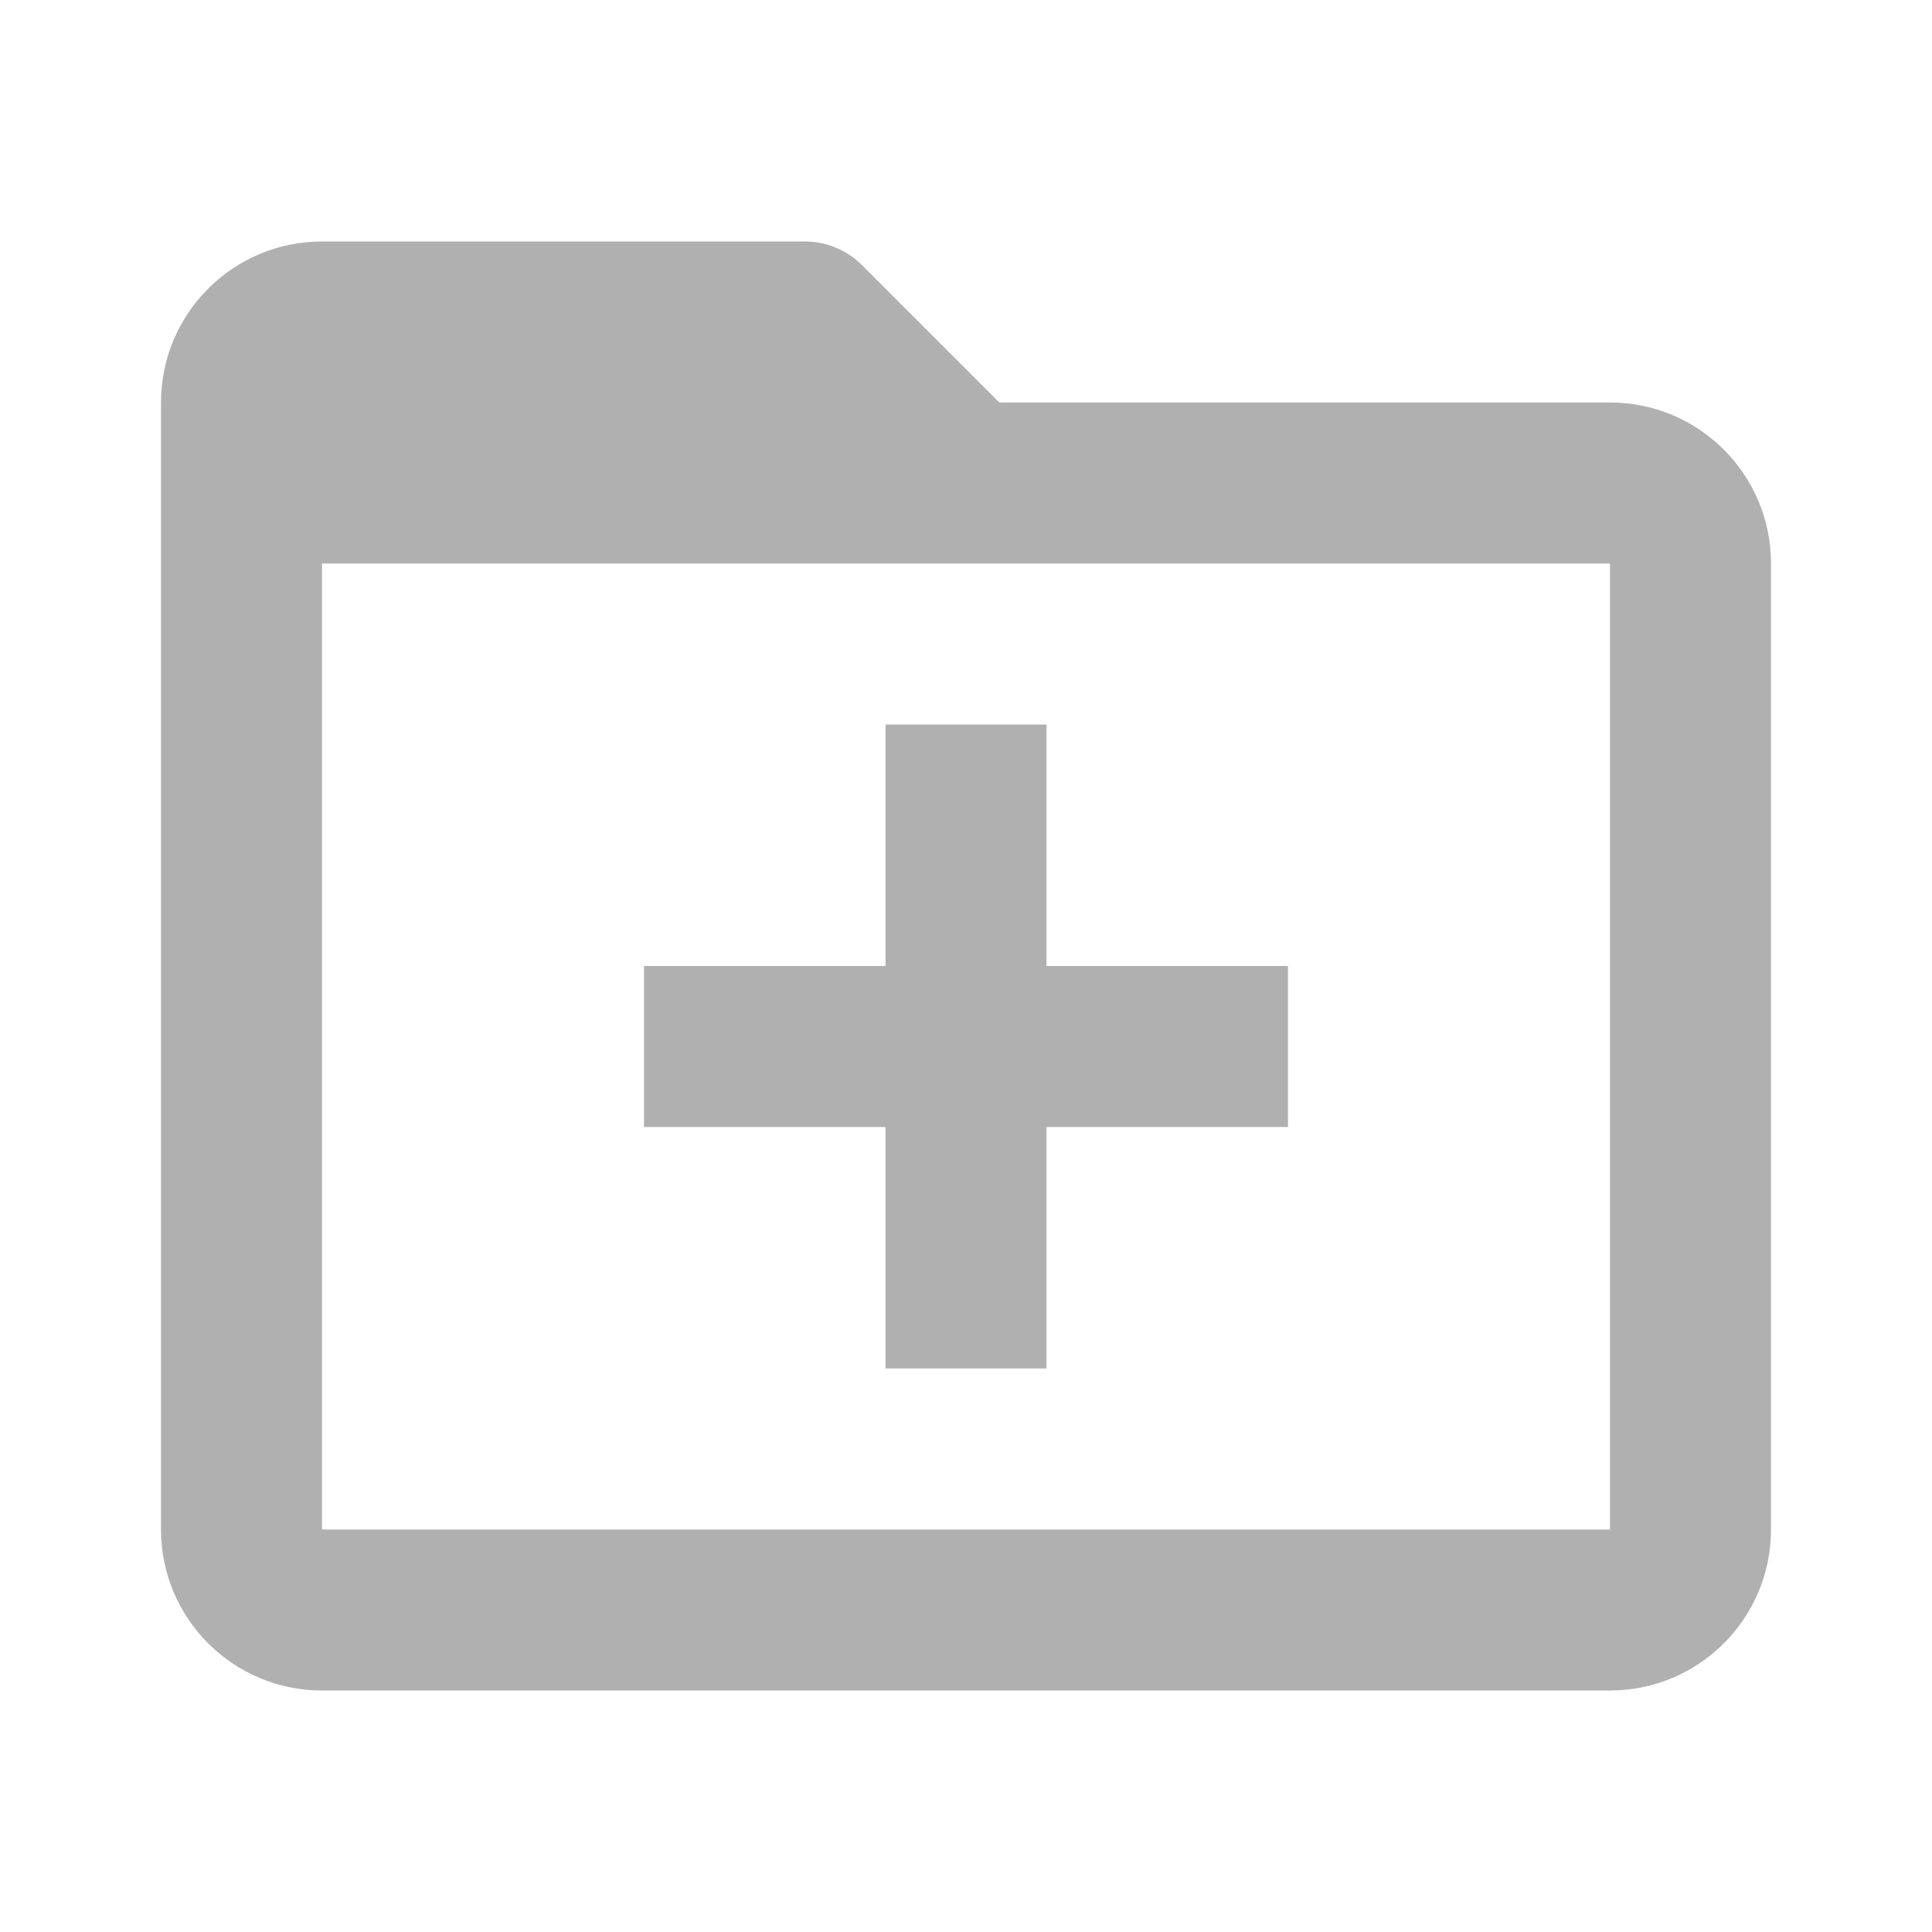
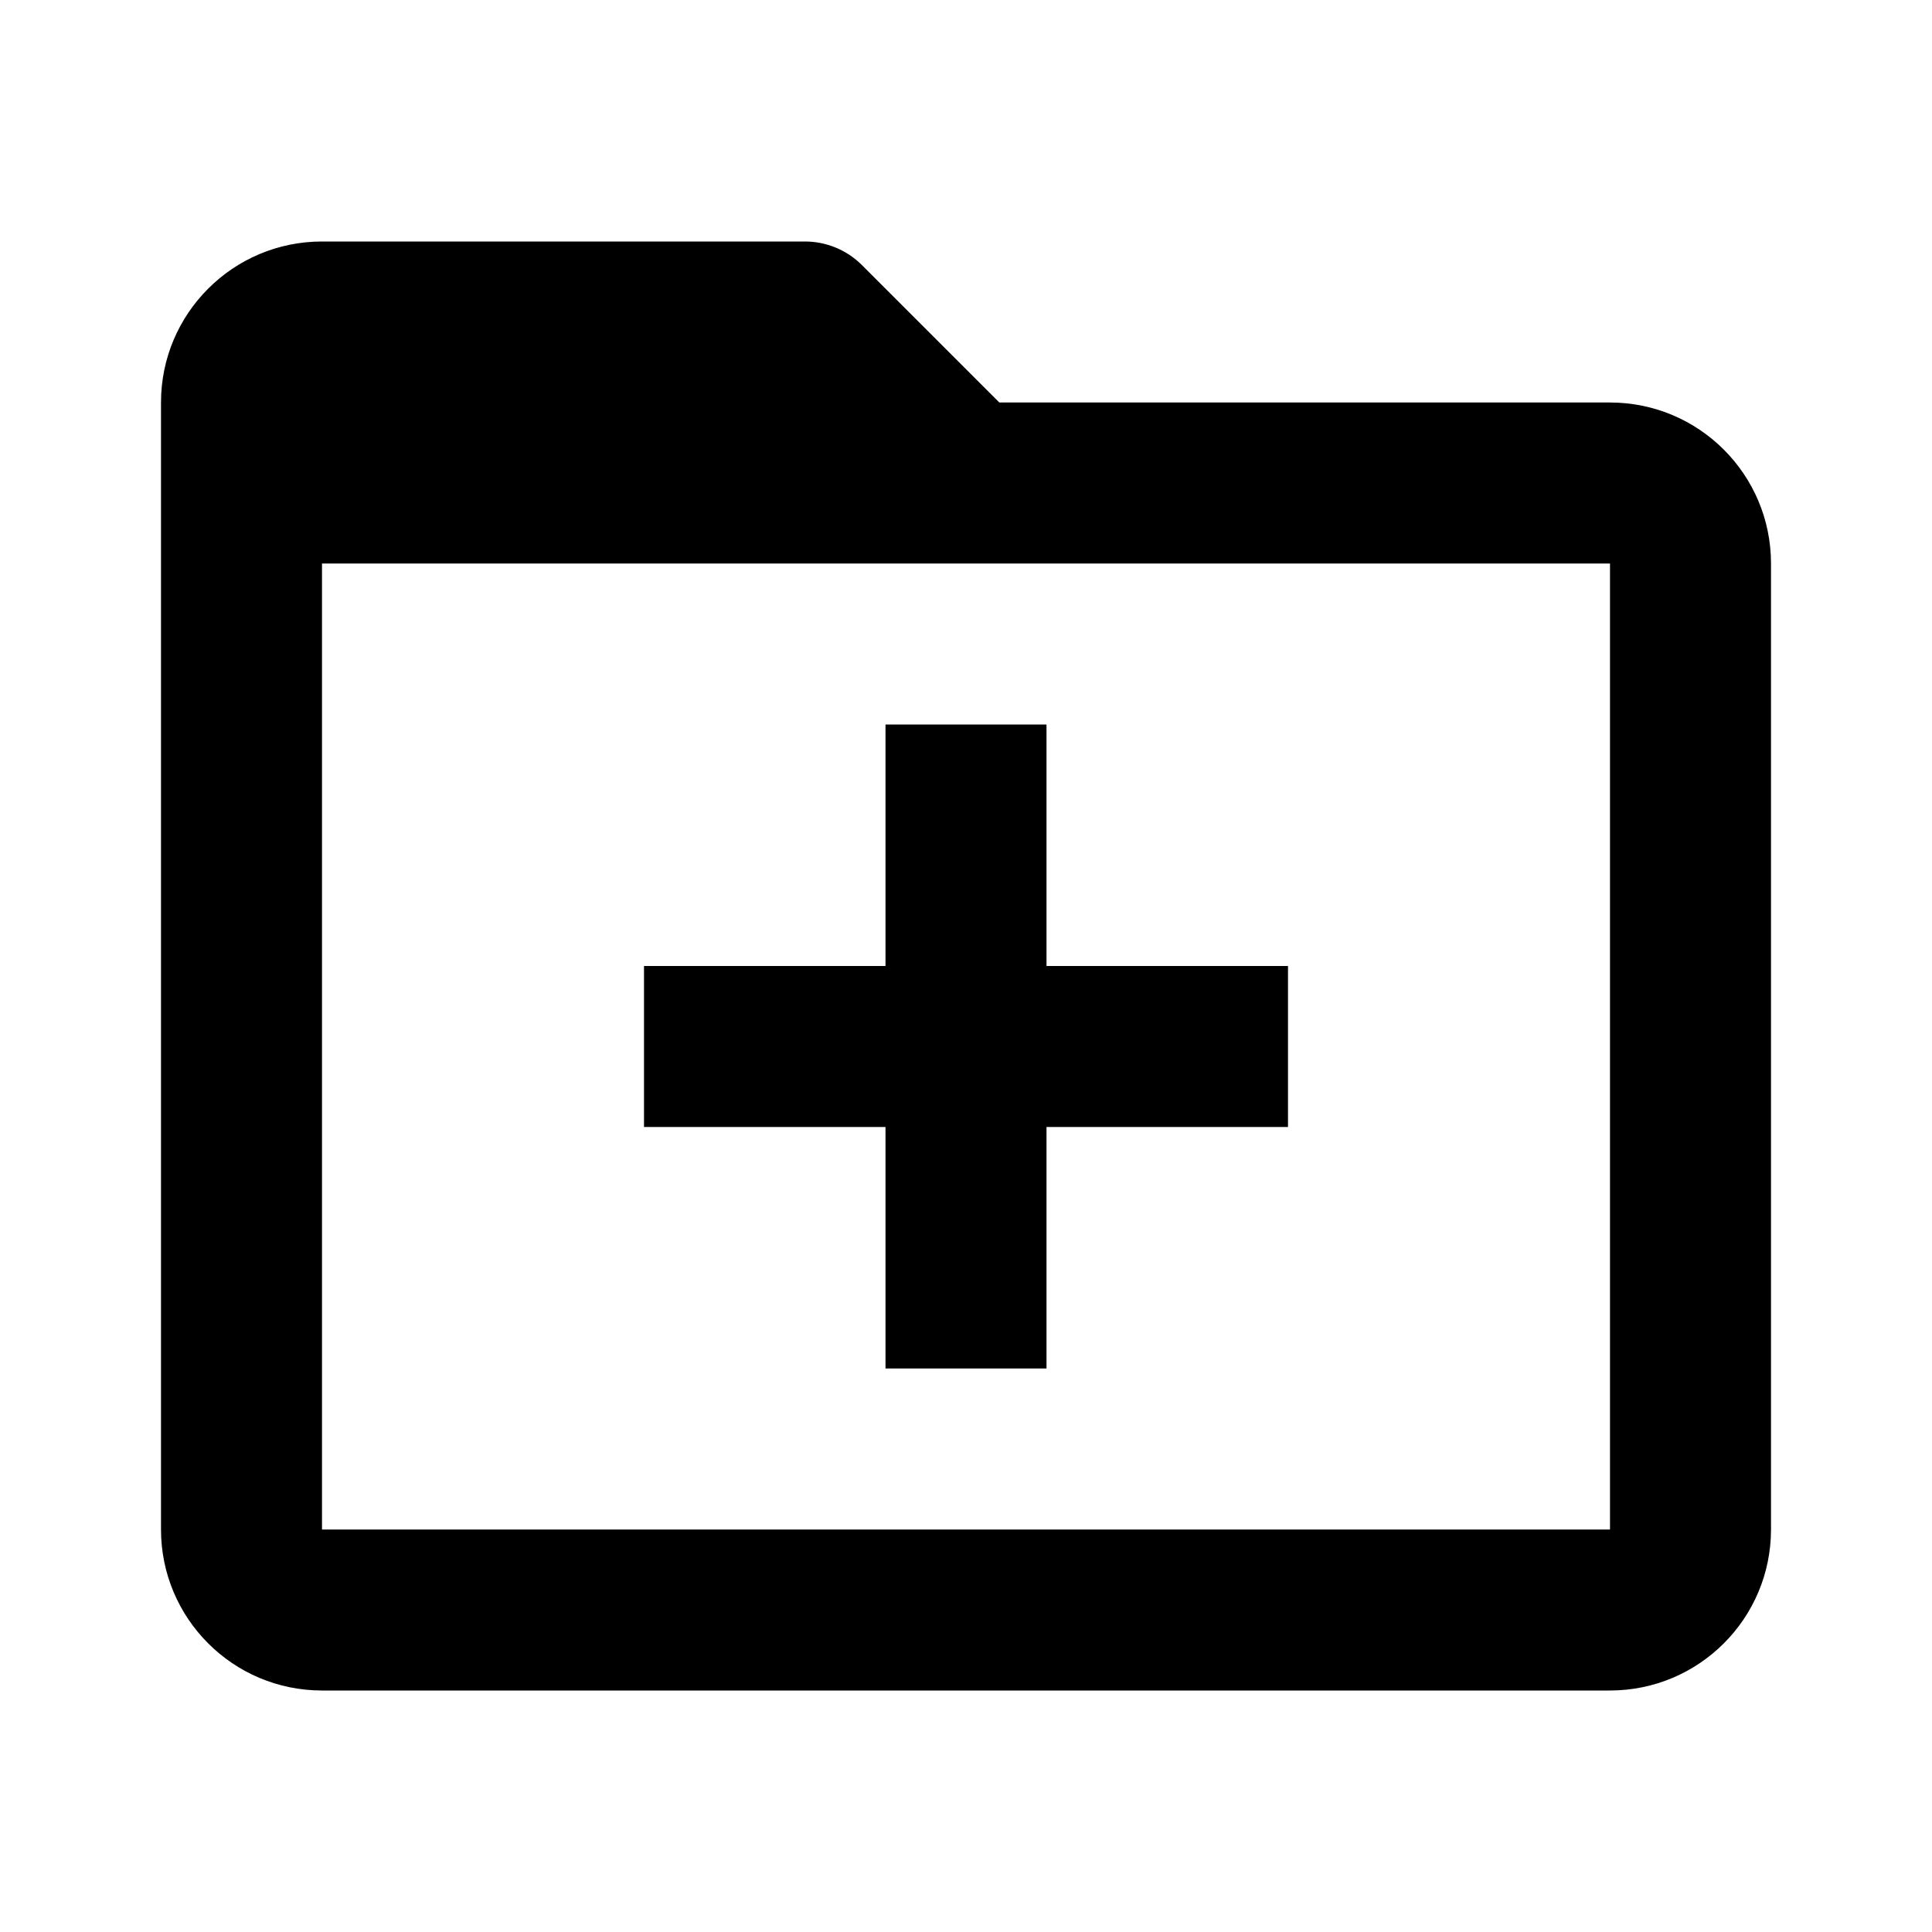
<svg xmlns="http://www.w3.org/2000/svg" width="150" height="150" viewBox="0 0 150 150" fill="none">
-   <path d="M125 131.25H25C18.096 131.25 12.5 125.654 12.5 118.75V31.25C12.5 24.346 18.096 18.75 25 18.75H62.5C64.157 18.75 65.747 19.409 66.919 20.581L77.588 31.25H125C131.904 31.25 137.5 36.846 137.5 43.75V118.75C137.5 125.654 131.904 131.25 125 131.25ZM25 43.75V118.75H125V43.75H25ZM81.25 106.25H68.75V87.5H50V75H68.75V56.25H81.25V75H100V87.5H81.25V106.25Z" fill="#B0B0B0" />
+   <path d="M125 131.25H25C18.096 131.25 12.5 125.654 12.5 118.75V31.25C12.5 24.346 18.096 18.75 25 18.75H62.5C64.157 18.75 65.747 19.409 66.919 20.581L77.588 31.25H125C131.904 31.25 137.5 36.846 137.5 43.75V118.75C137.5 125.654 131.904 131.25 125 131.25ZM25 43.75V118.75H125V43.75H25ZM81.25 106.25H68.75V87.5H50V75H68.75V56.25H81.25V75H100V87.5H81.25V106.25Z" fill="currentColor" />
</svg>
